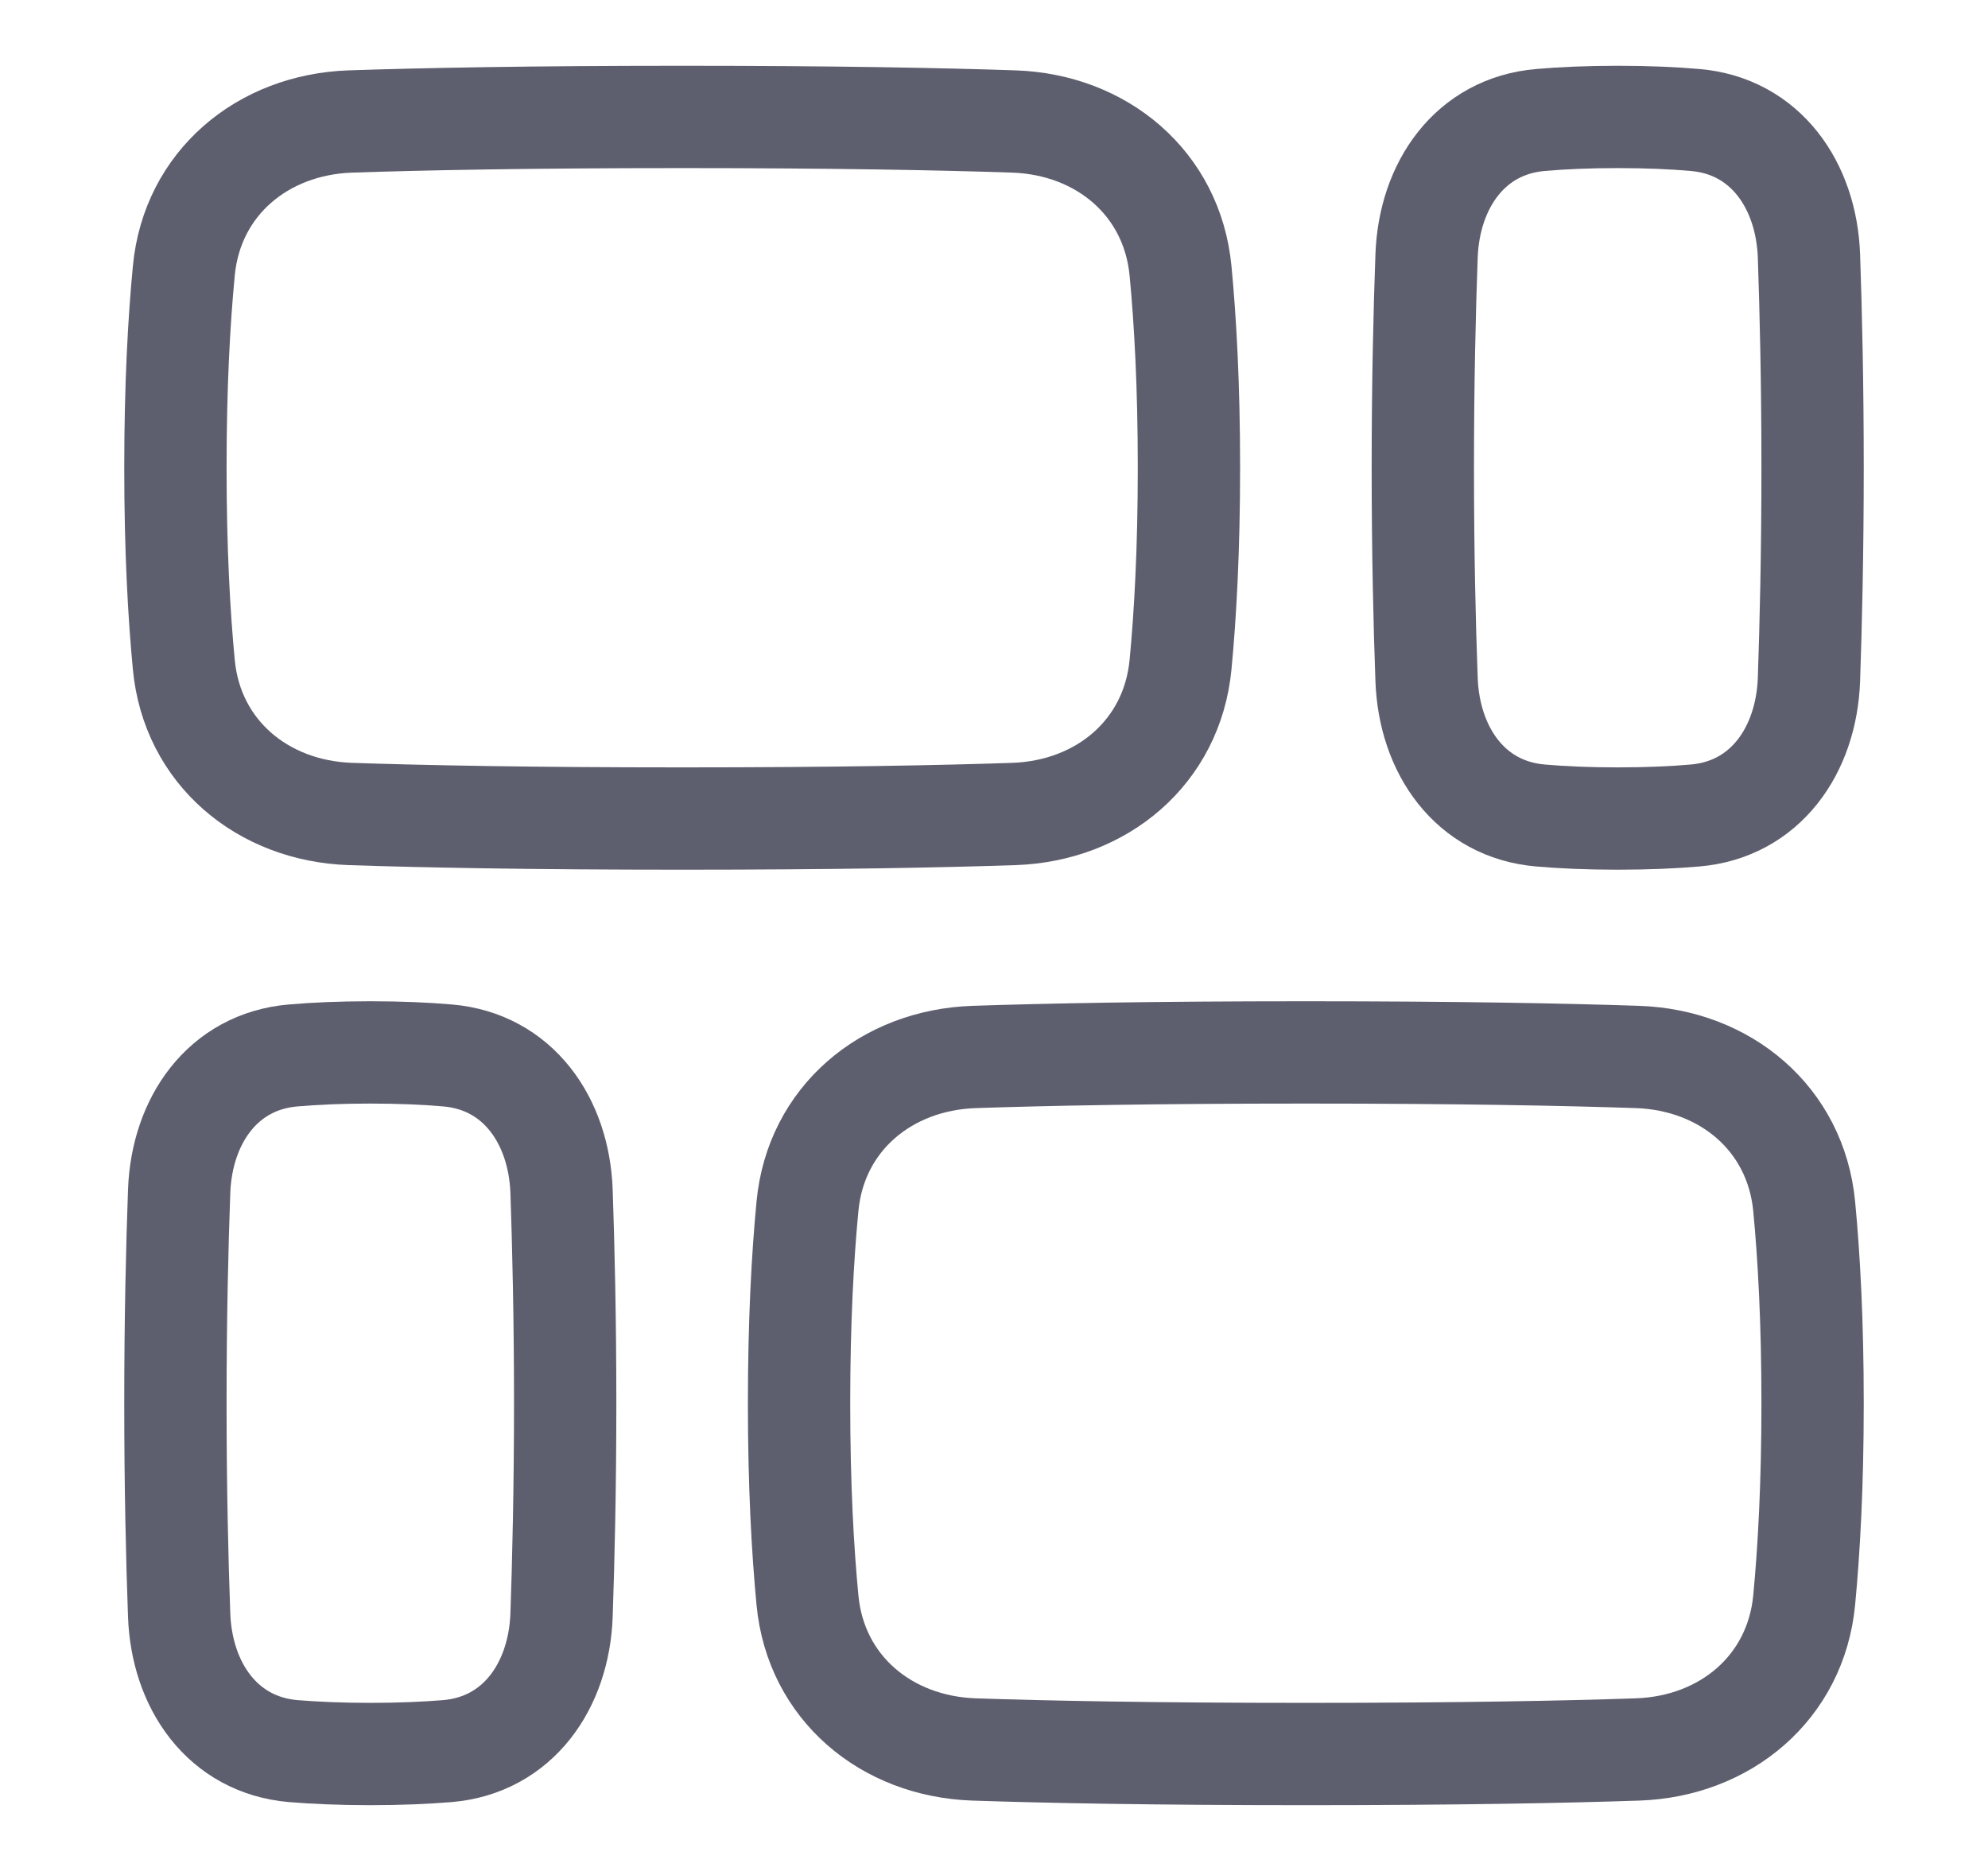
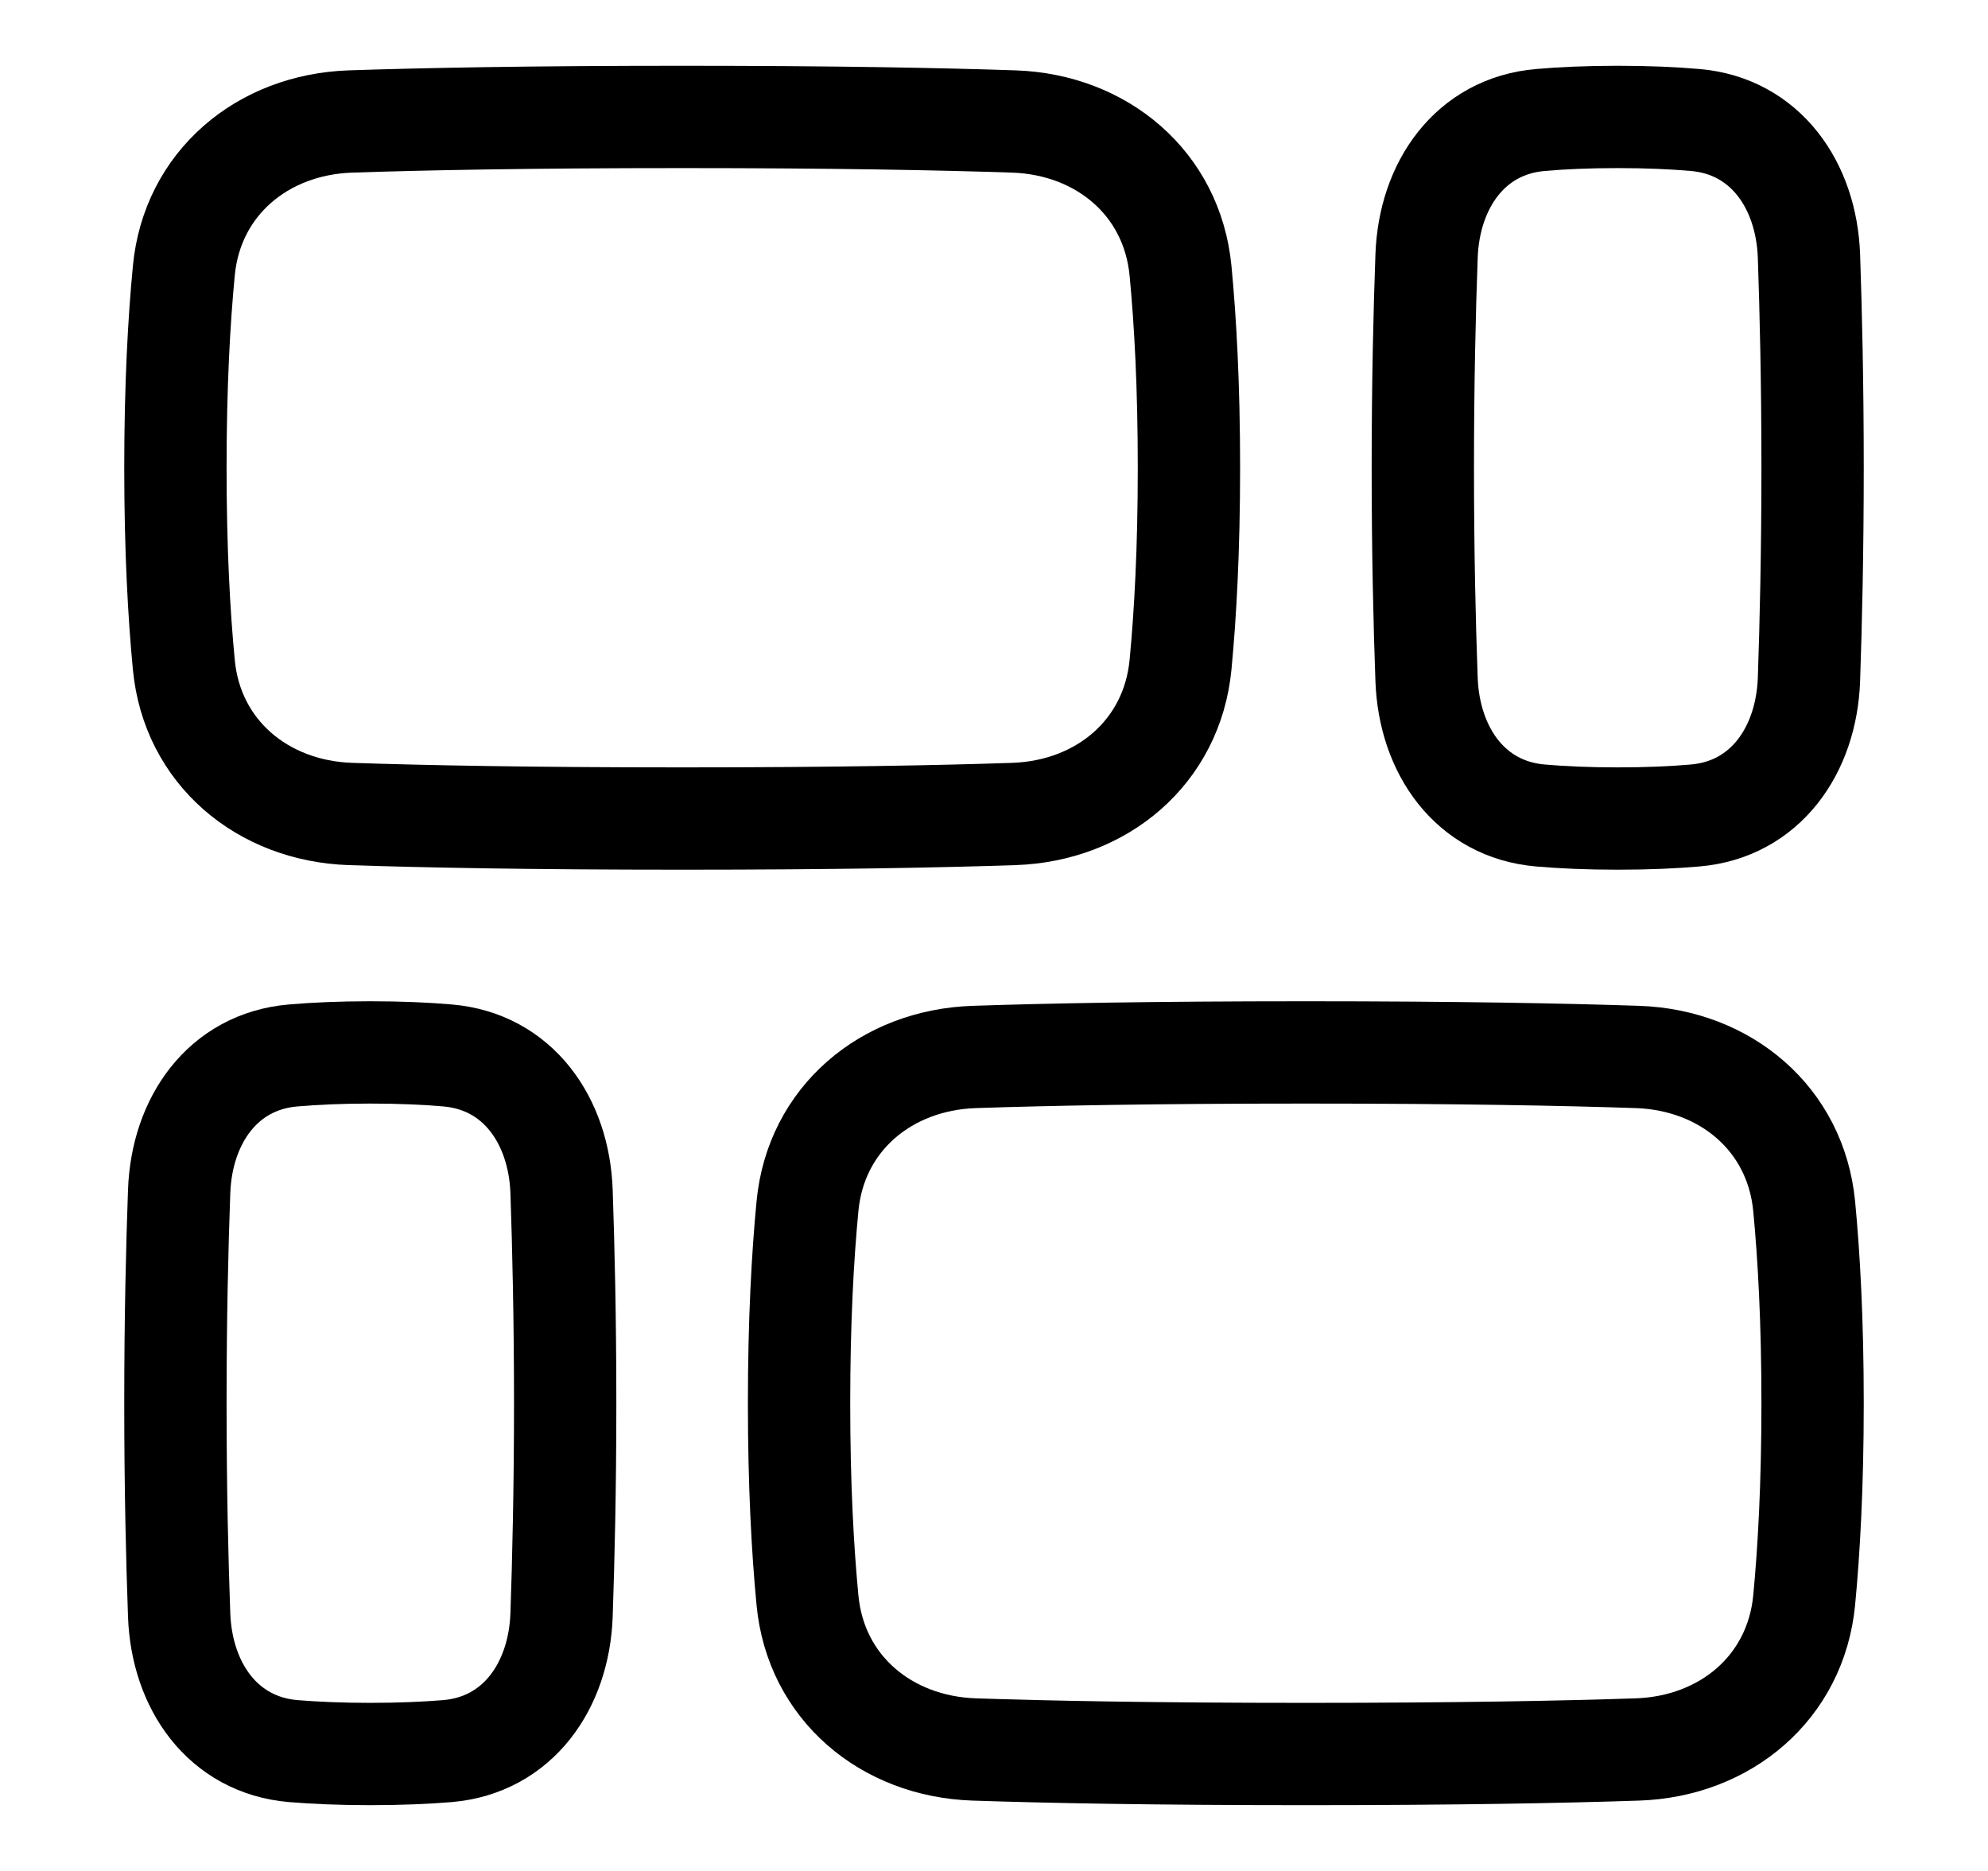
<svg xmlns="http://www.w3.org/2000/svg" width="17" height="16" viewBox="0 0 17 16" fill="none">
-   <path d="M14.004 9.039C14.754 9.065 15.356 9.567 15.428 10.315C15.469 10.743 15.5 11.298 15.5 12C15.5 12.702 15.469 13.257 15.428 13.685C15.356 14.433 14.754 14.935 14.004 14.961C13.381 14.982 12.47 15 11.166 15C9.863 15 8.952 14.982 8.329 14.961C7.578 14.935 6.976 14.433 6.905 13.685C6.864 13.257 6.833 12.702 6.833 12C6.833 11.298 6.864 10.743 6.905 10.315C6.976 9.567 7.578 9.065 8.329 9.039C8.952 9.018 9.863 9 11.166 9C12.47 9 13.381 9.018 14.004 9.039Z" stroke="#5E5F6E" stroke-width="0.875" />
-   <path d="M4.802 13.812C4.78 14.416 4.43 14.923 3.827 14.975C3.642 14.99 3.424 15 3.167 15C2.91 15 2.691 14.99 2.507 14.975C1.904 14.923 1.554 14.416 1.532 13.812C1.515 13.347 1.5 12.73 1.5 12C1.5 11.27 1.515 10.653 1.532 10.188C1.554 9.584 1.904 9.077 2.507 9.026C2.691 9.01 2.91 9 3.167 9C3.424 9 3.642 9.01 3.827 9.026C4.43 9.077 4.78 9.584 4.802 10.188C4.818 10.653 4.833 11.27 4.833 12C4.833 12.73 4.818 13.347 4.802 13.812Z" stroke="#5E5F6E" stroke-width="0.875" />
-   <path d="M8.671 1.039C9.421 1.065 10.023 1.567 10.095 2.315C10.136 2.743 10.167 3.298 10.167 4C10.167 4.702 10.136 5.257 10.095 5.685C10.023 6.433 9.421 6.935 8.671 6.961C8.048 6.982 7.137 7 5.833 7C4.53 7 3.619 6.982 2.996 6.961C2.245 6.935 1.643 6.433 1.572 5.685C1.531 5.257 1.5 4.702 1.5 4C1.5 3.298 1.531 2.743 1.572 2.315C1.643 1.567 2.245 1.065 2.996 1.039C3.619 1.018 4.53 1 5.833 1C7.137 1 8.048 1.018 8.671 1.039Z" stroke="#5E5F6E" stroke-width="0.875" />
-   <path d="M15.469 5.811C15.447 6.416 15.097 6.923 14.494 6.974C14.309 6.99 14.091 7 13.834 7C13.577 7 13.358 6.99 13.174 6.974C12.571 6.923 12.221 6.416 12.199 5.811C12.182 5.347 12.167 4.73 12.167 4C12.167 3.27 12.182 2.653 12.199 2.189C12.221 1.584 12.571 1.077 13.174 1.026C13.358 1.01 13.577 1 13.834 1C14.091 1 14.309 1.01 14.494 1.026C15.097 1.077 15.447 1.584 15.469 2.189C15.485 2.653 15.5 3.27 15.5 4C15.5 4.73 15.485 5.347 15.469 5.811Z" stroke="#5E5F6E" stroke-width="0.875" />
+   <path d="M14.004 9.039C14.754 9.065 15.356 9.567 15.428 10.315C15.469 10.743 15.5 11.298 15.5 12C15.5 12.702 15.469 13.257 15.428 13.685C15.356 14.433 14.754 14.935 14.004 14.961C13.381 14.982 12.47 15 11.166 15C9.863 15 8.952 14.982 8.329 14.961C7.578 14.935 6.976 14.433 6.905 13.685C6.864 13.257 6.833 12.702 6.833 12C6.833 11.298 6.864 10.743 6.905 10.315C6.976 9.567 7.578 9.065 8.329 9.039C8.952 9.018 9.863 9 11.166 9C12.47 9 13.381 9.018 14.004 9.039Z" stroke="currentColor" stroke-width="0.875" />
+   <path d="M4.802 13.812C4.78 14.416 4.43 14.923 3.827 14.975C3.642 14.99 3.424 15 3.167 15C2.91 15 2.691 14.99 2.507 14.975C1.904 14.923 1.554 14.416 1.532 13.812C1.515 13.347 1.5 12.73 1.5 12C1.5 11.27 1.515 10.653 1.532 10.188C1.554 9.584 1.904 9.077 2.507 9.026C2.691 9.01 2.91 9 3.167 9C3.424 9 3.642 9.01 3.827 9.026C4.43 9.077 4.78 9.584 4.802 10.188C4.818 10.653 4.833 11.27 4.833 12C4.833 12.73 4.818 13.347 4.802 13.812Z" stroke="currentColor" stroke-width="0.875" />
+   <path d="M8.671 1.039C9.421 1.065 10.023 1.567 10.095 2.315C10.136 2.743 10.167 3.298 10.167 4C10.167 4.702 10.136 5.257 10.095 5.685C10.023 6.433 9.421 6.935 8.671 6.961C8.048 6.982 7.137 7 5.833 7C4.53 7 3.619 6.982 2.996 6.961C2.245 6.935 1.643 6.433 1.572 5.685C1.531 5.257 1.5 4.702 1.5 4C1.5 3.298 1.531 2.743 1.572 2.315C1.643 1.567 2.245 1.065 2.996 1.039C3.619 1.018 4.53 1 5.833 1C7.137 1 8.048 1.018 8.671 1.039Z" stroke="currentColor" stroke-width="0.875" />
+   <path d="M15.469 5.811C15.447 6.416 15.097 6.923 14.494 6.974C14.309 6.99 14.091 7 13.834 7C13.577 7 13.358 6.99 13.174 6.974C12.571 6.923 12.221 6.416 12.199 5.811C12.182 5.347 12.167 4.73 12.167 4C12.167 3.27 12.182 2.653 12.199 2.189C12.221 1.584 12.571 1.077 13.174 1.026C13.358 1.01 13.577 1 13.834 1C14.091 1 14.309 1.01 14.494 1.026C15.097 1.077 15.447 1.584 15.469 2.189C15.485 2.653 15.5 3.27 15.5 4C15.5 4.73 15.485 5.347 15.469 5.811Z" stroke="currentColor" stroke-width="0.875" />
</svg>
